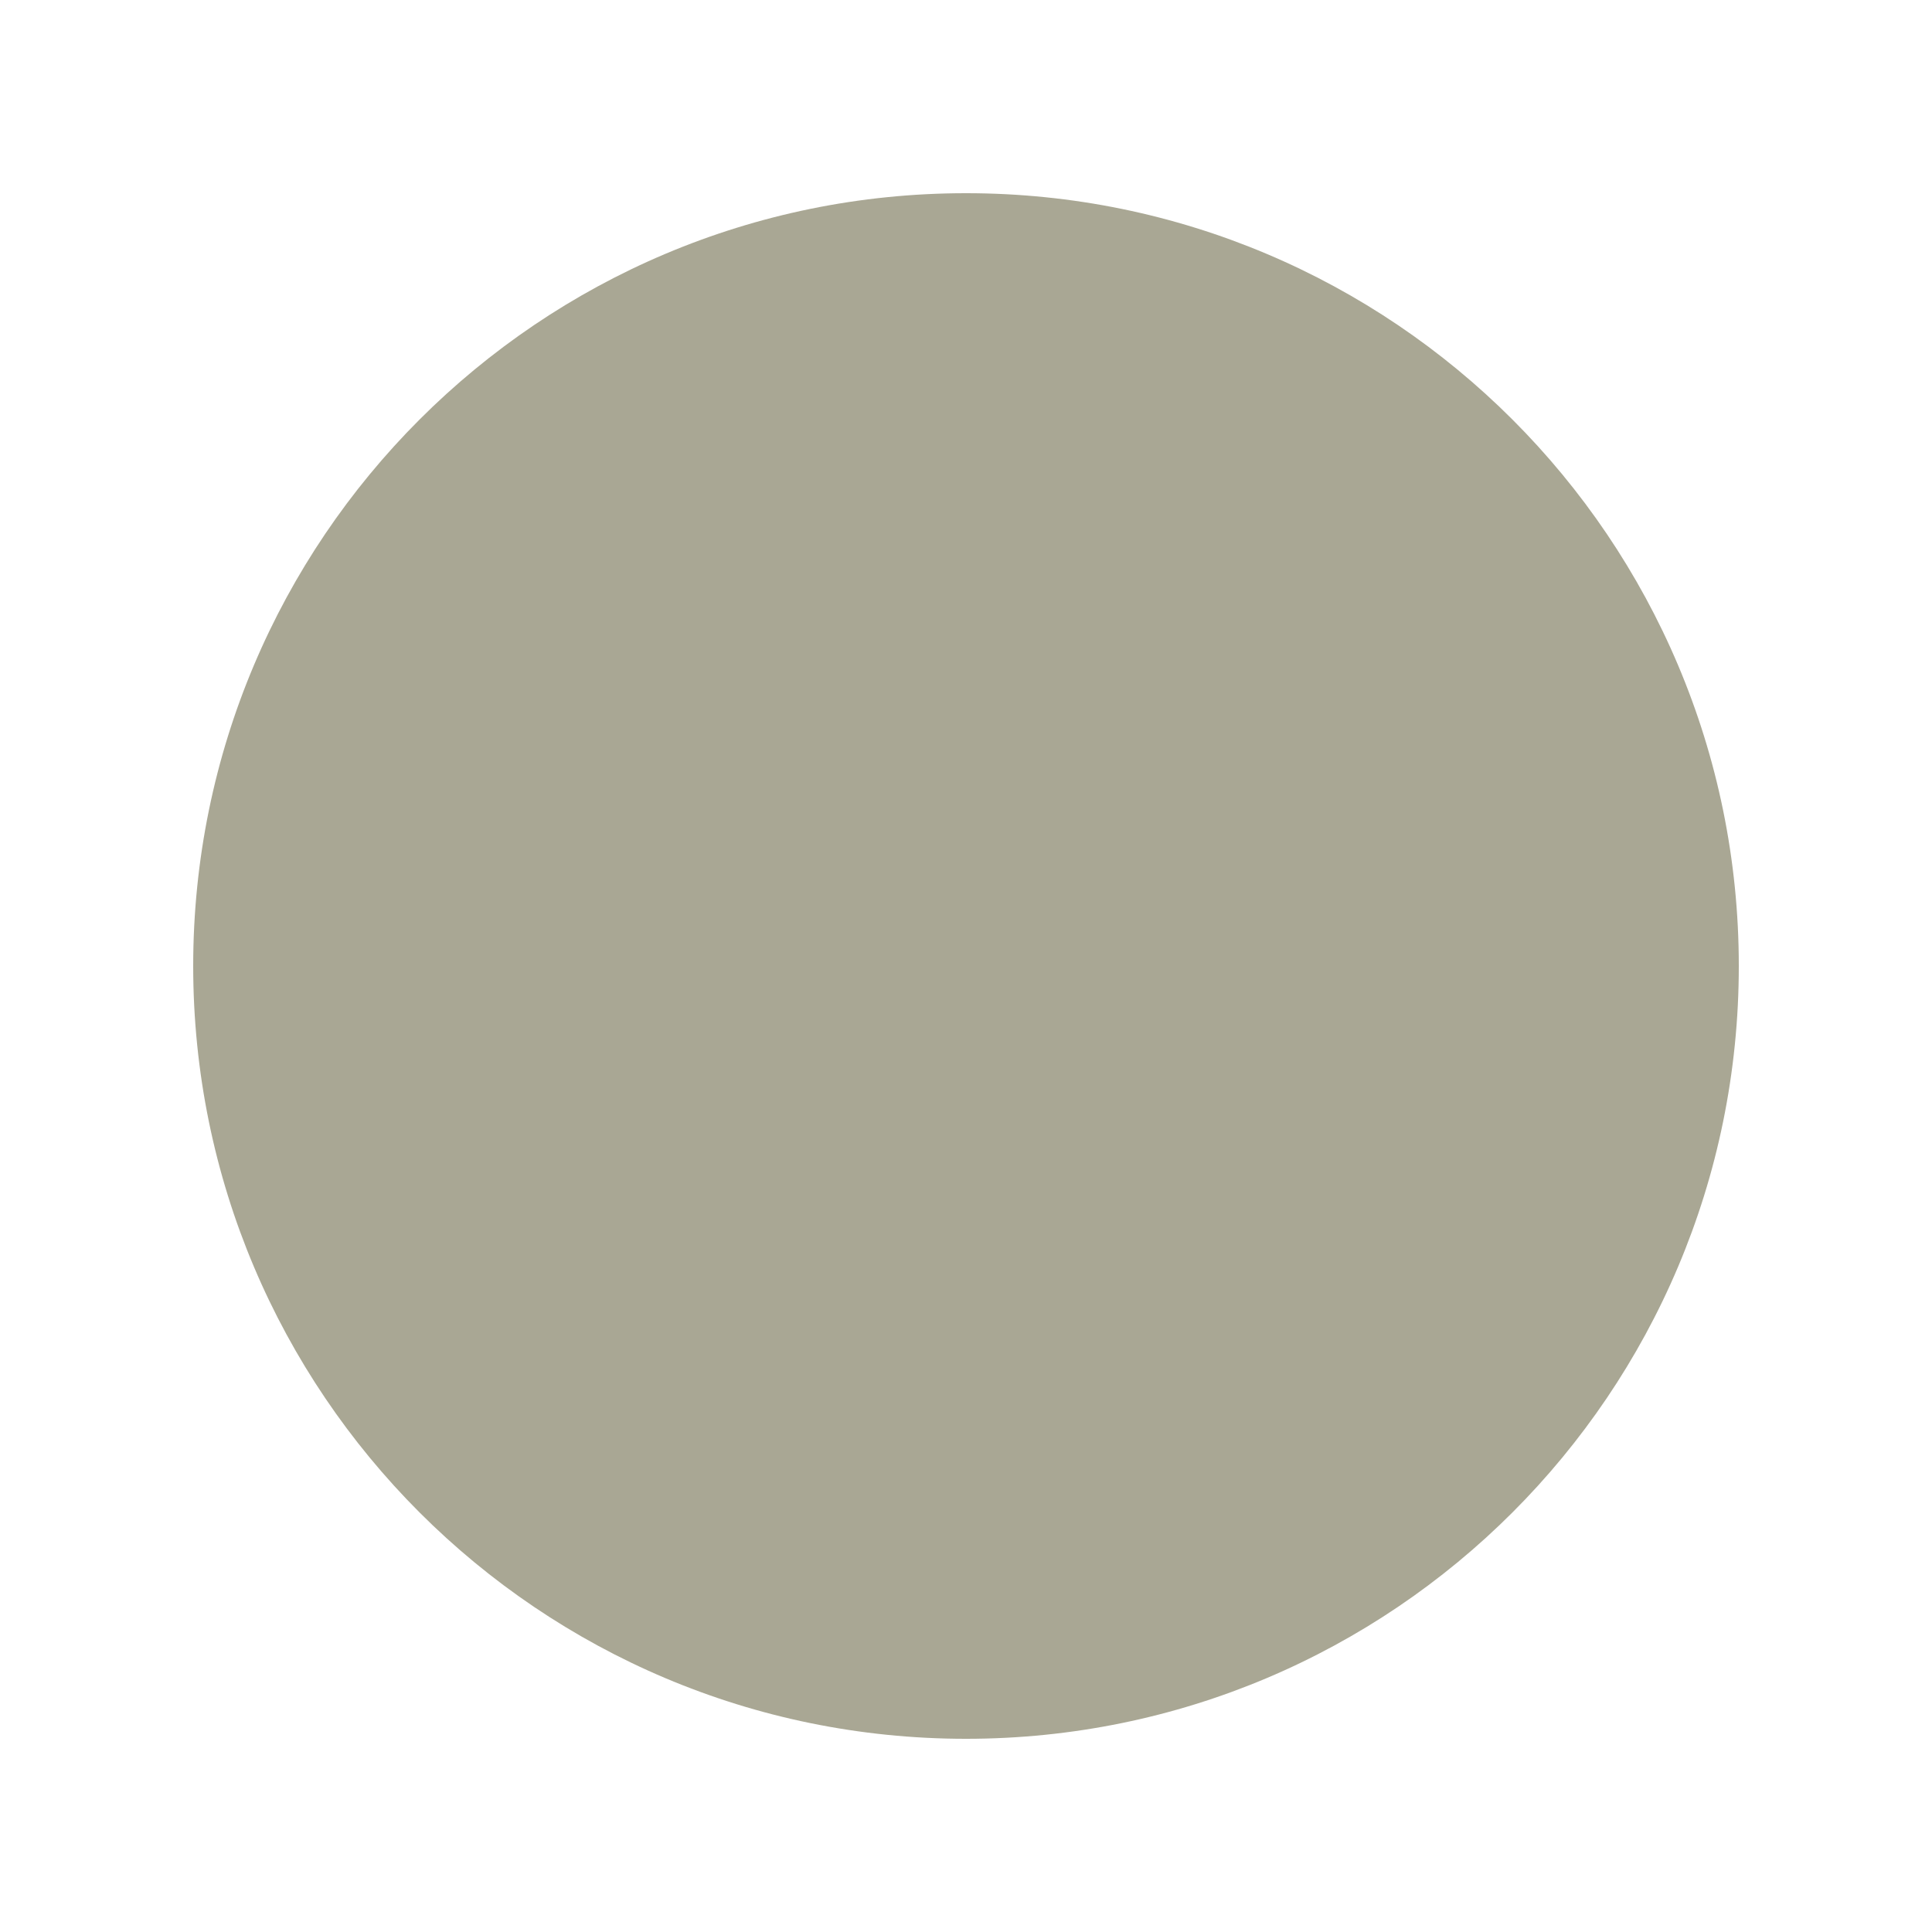
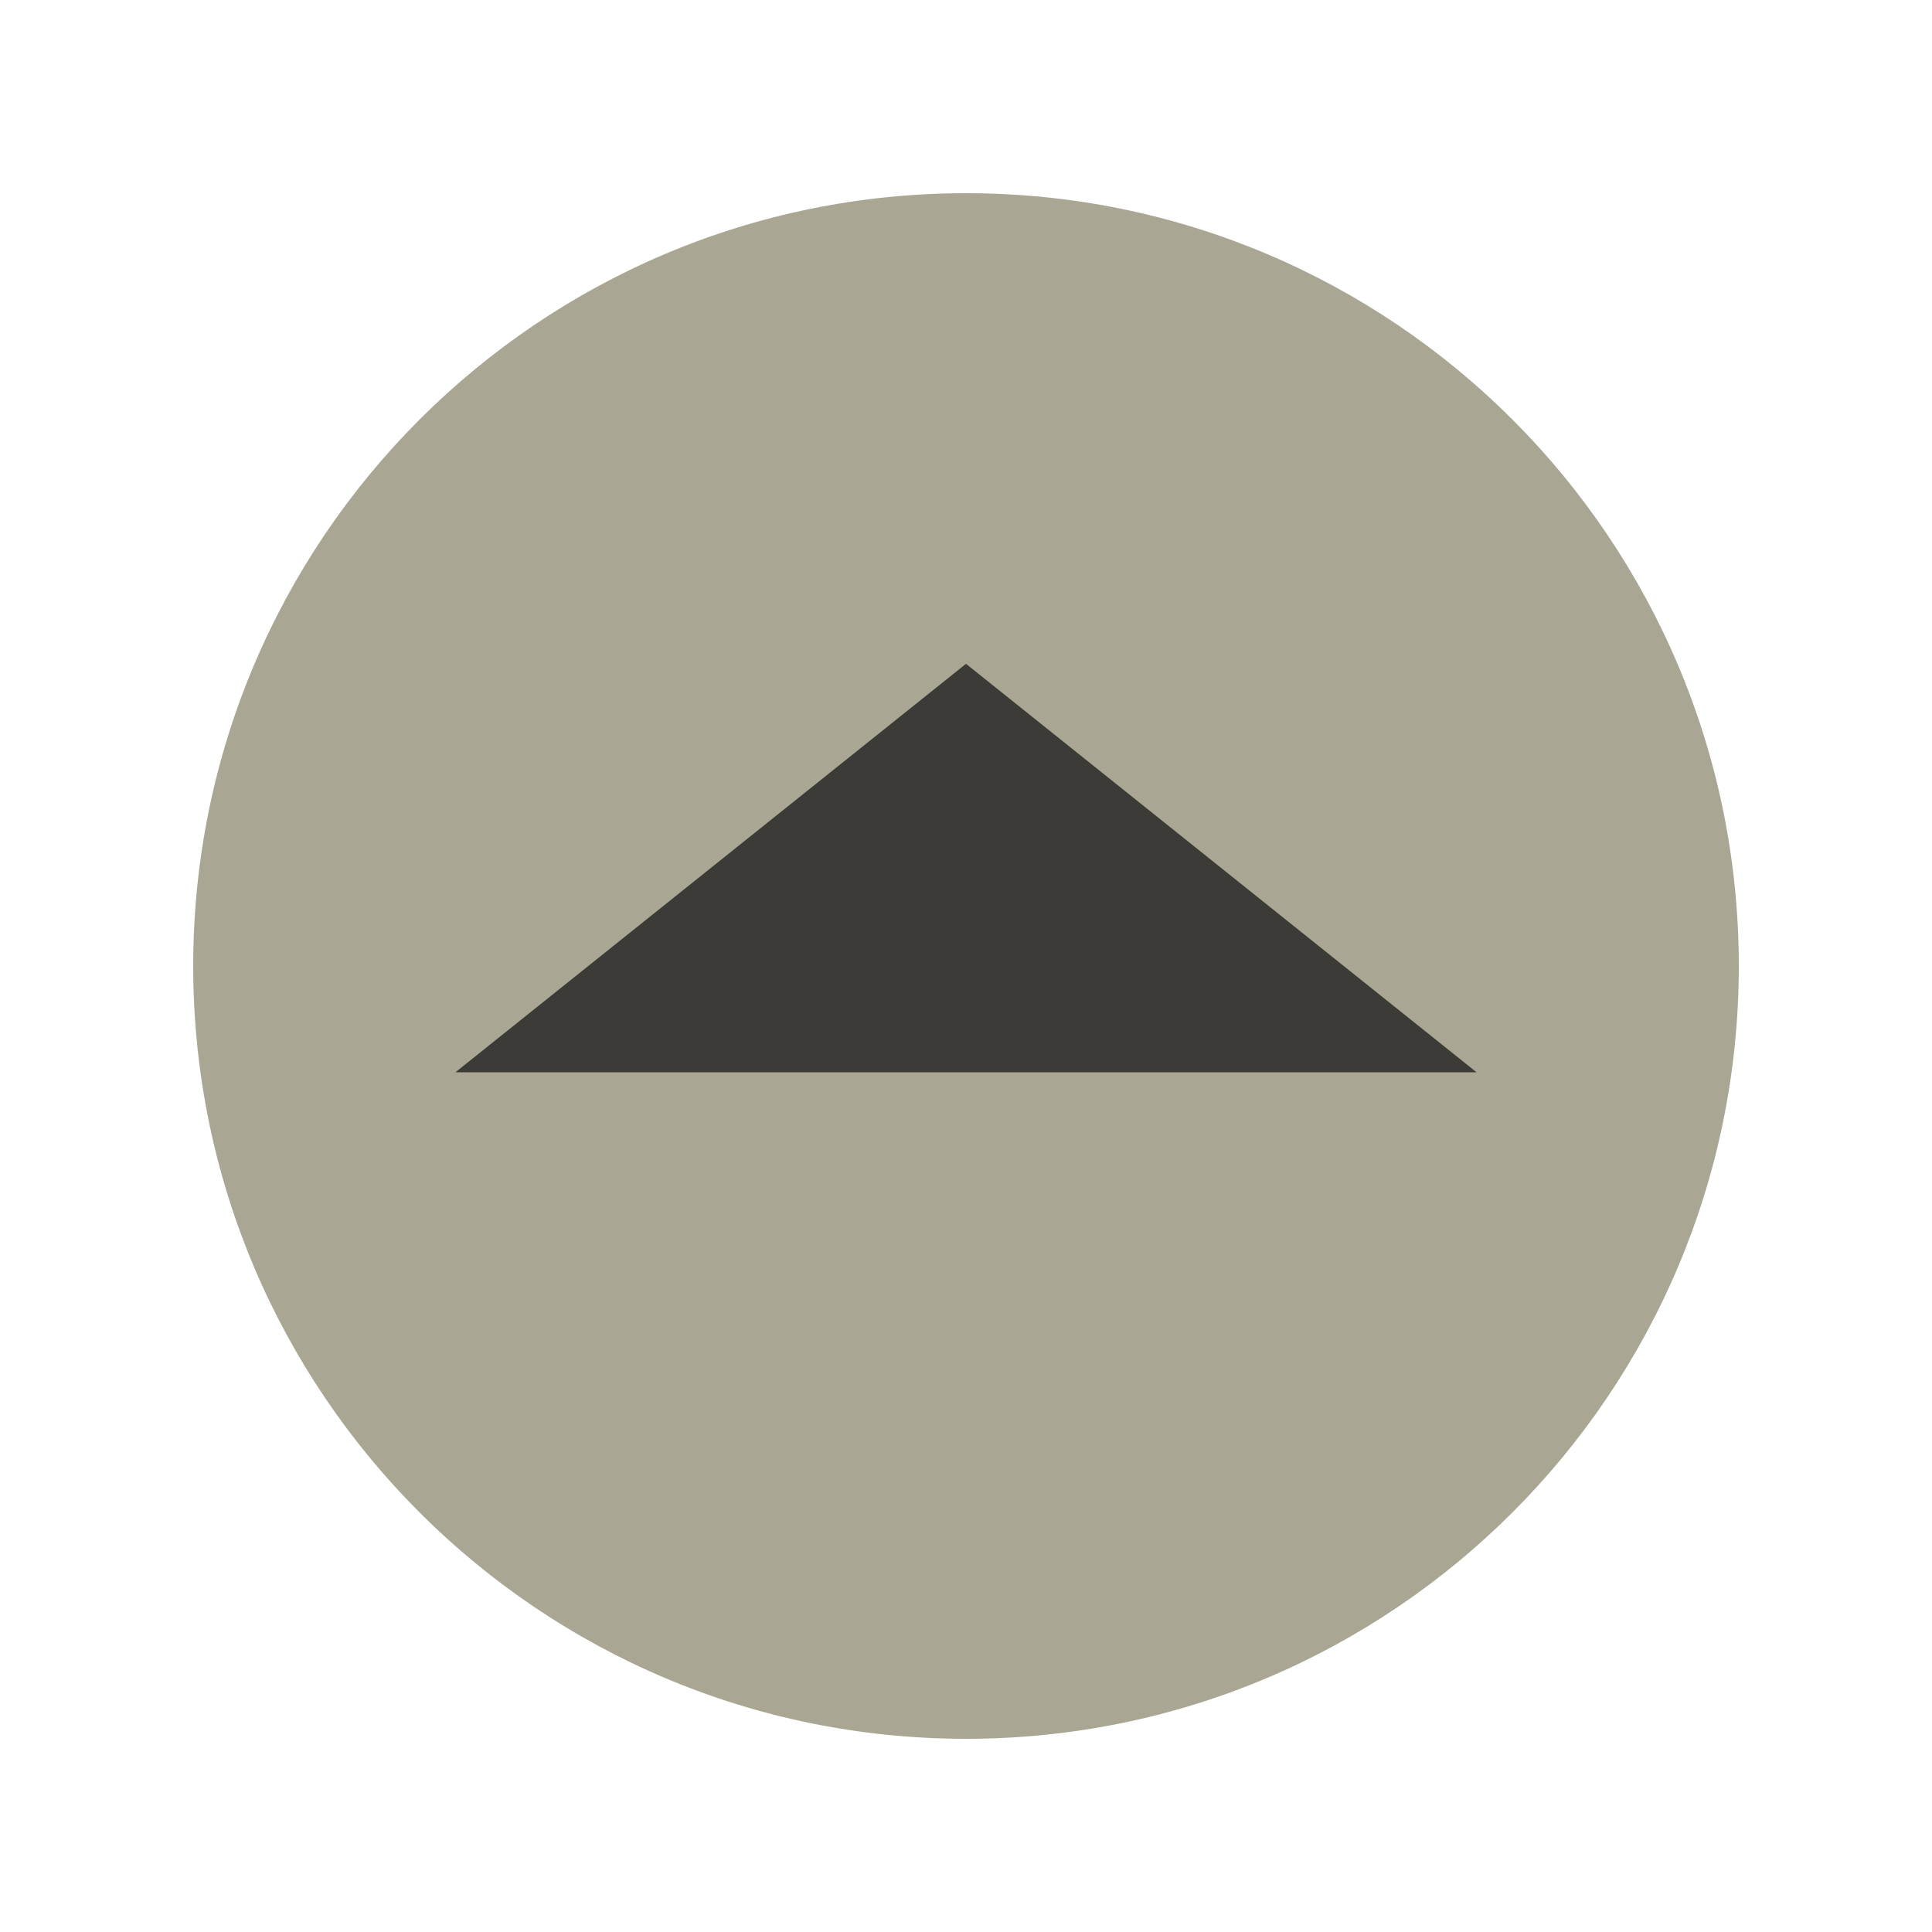
<svg xmlns="http://www.w3.org/2000/svg" version="1.1" height="100" width="100">
  <path d="M10,50 a 40,40 0 1,0 80,0 a 40,40 0 1,0 -80,0 Z" fill="#A9A794" />
-   <path style="stroke:#3C3B37;stroke-width:1;fill:#3C3B37" d="L 25 55 50 35 75 55 Z" />
+   <path style="stroke:#3C3B37;stroke-width:1;fill:#3C3B37" d="M 25 55 50 35 75 55 Z" />
</svg>
